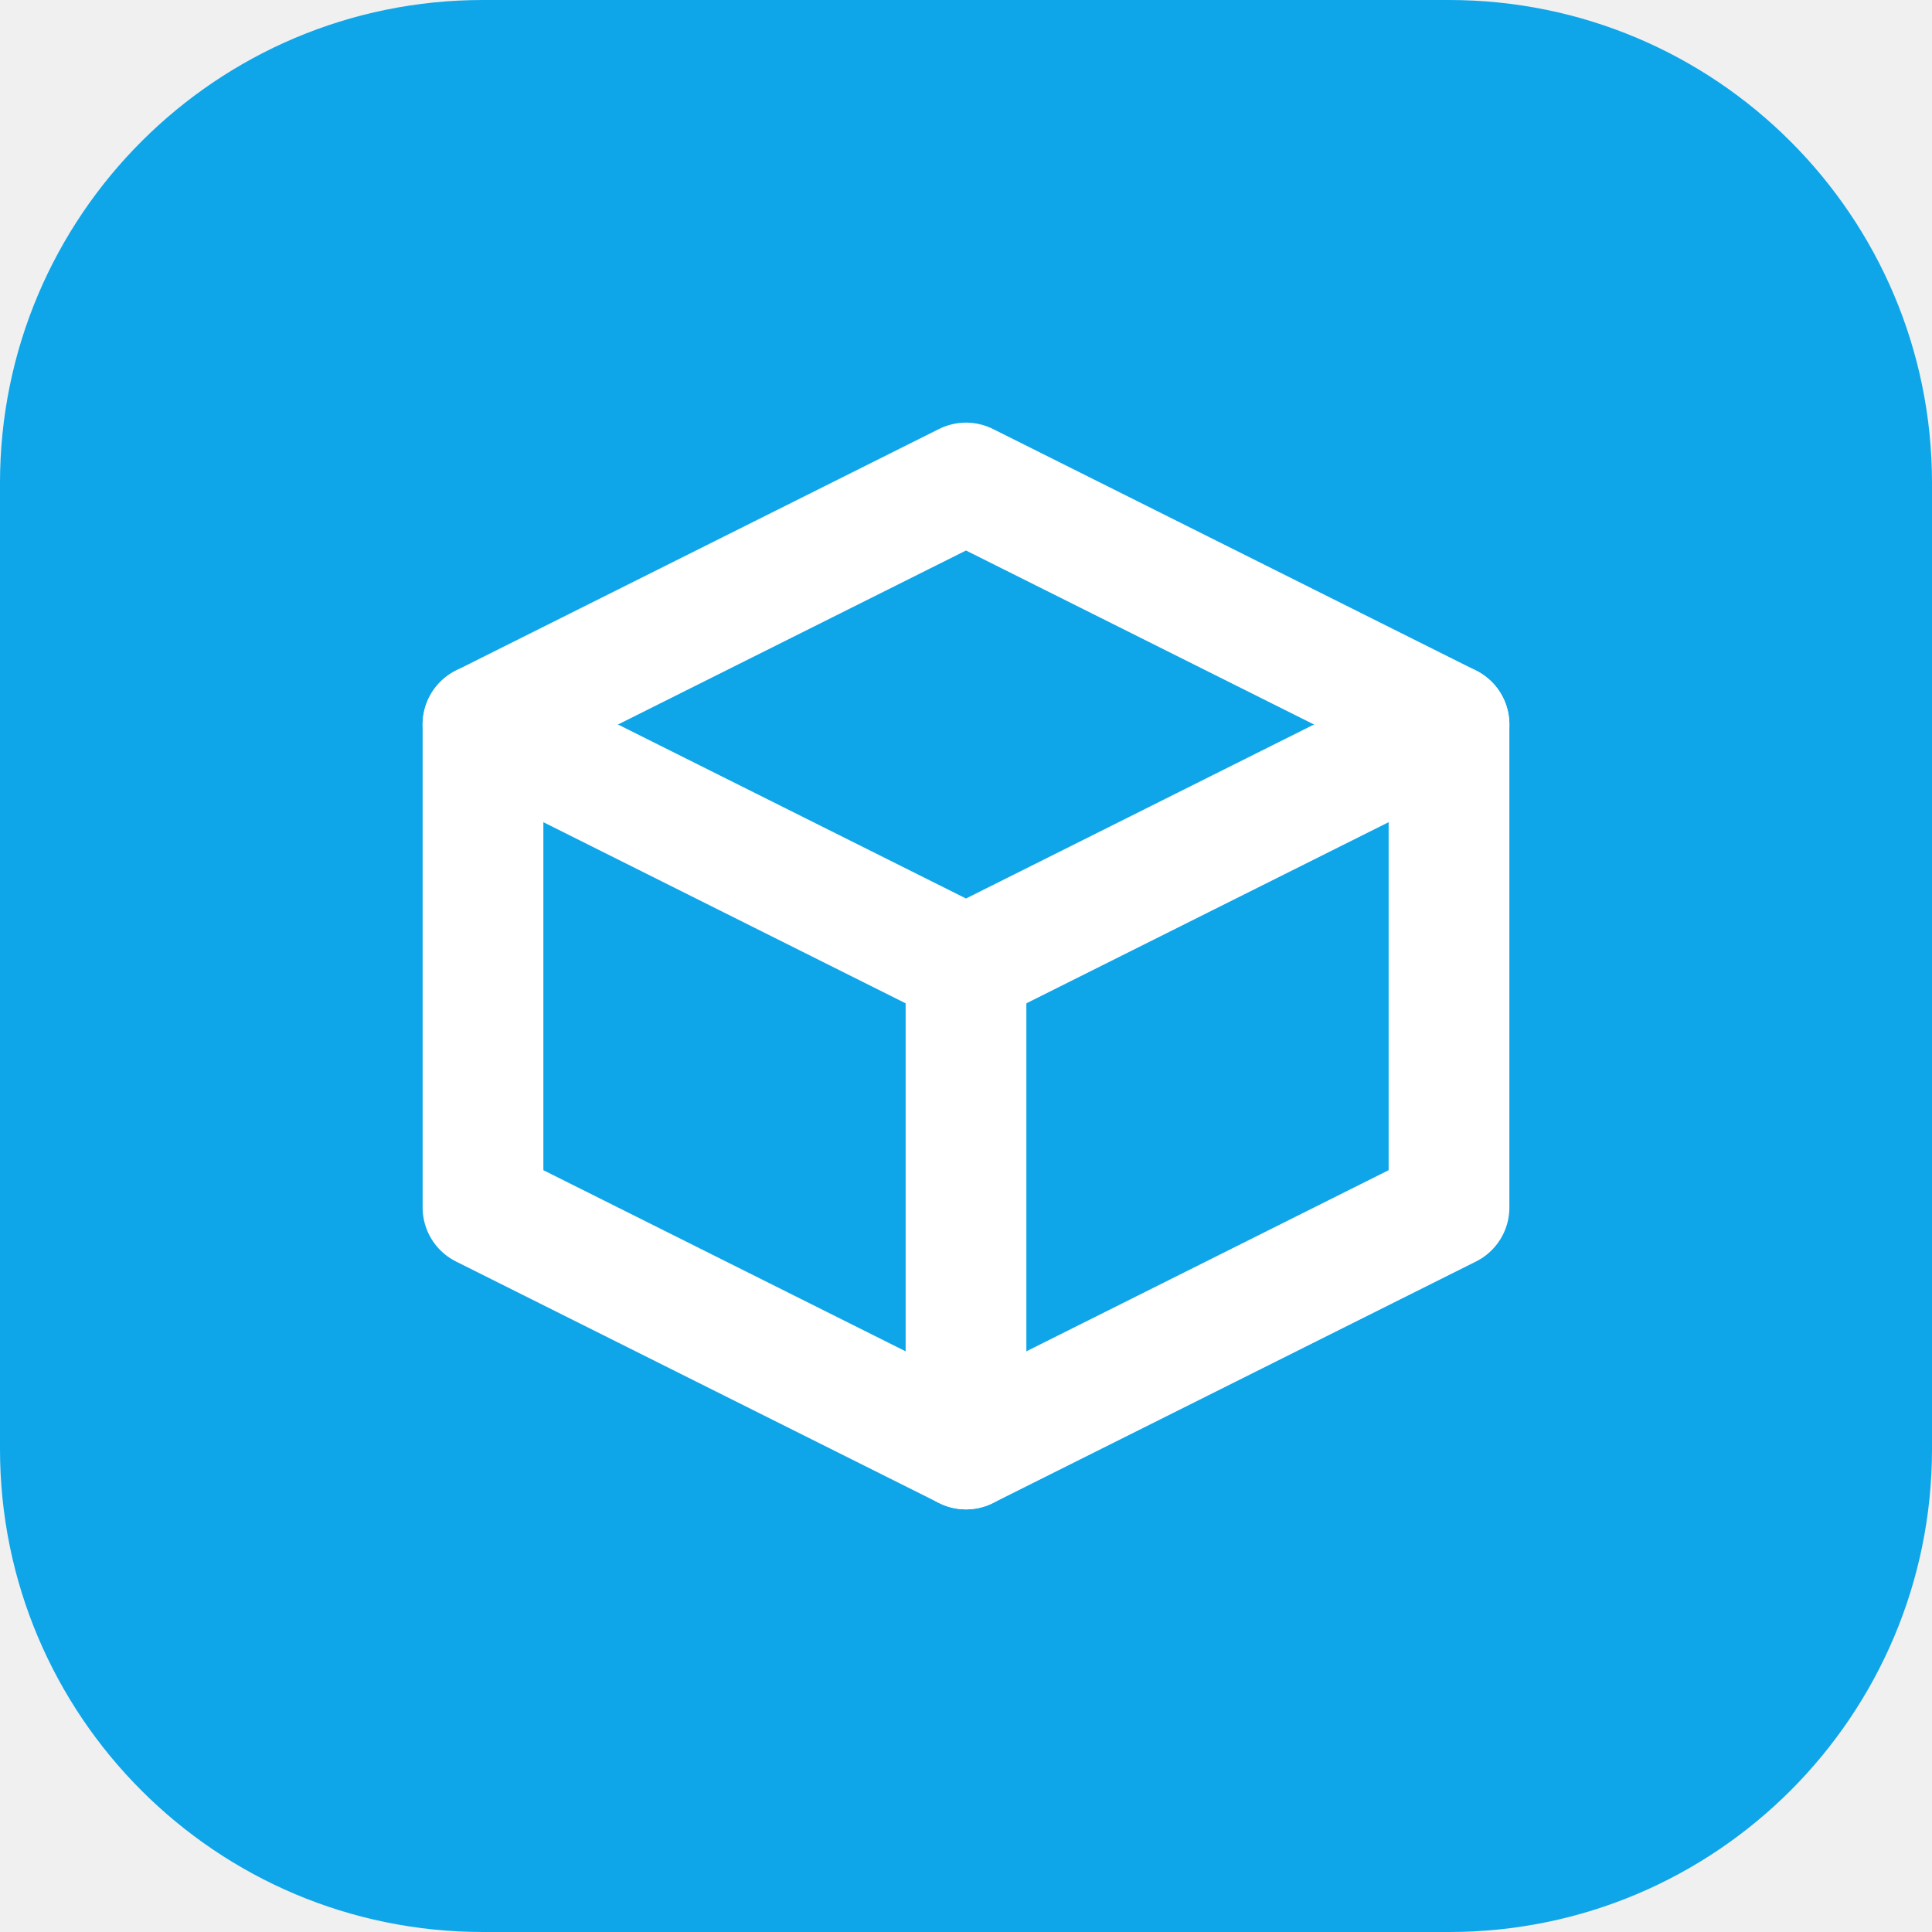
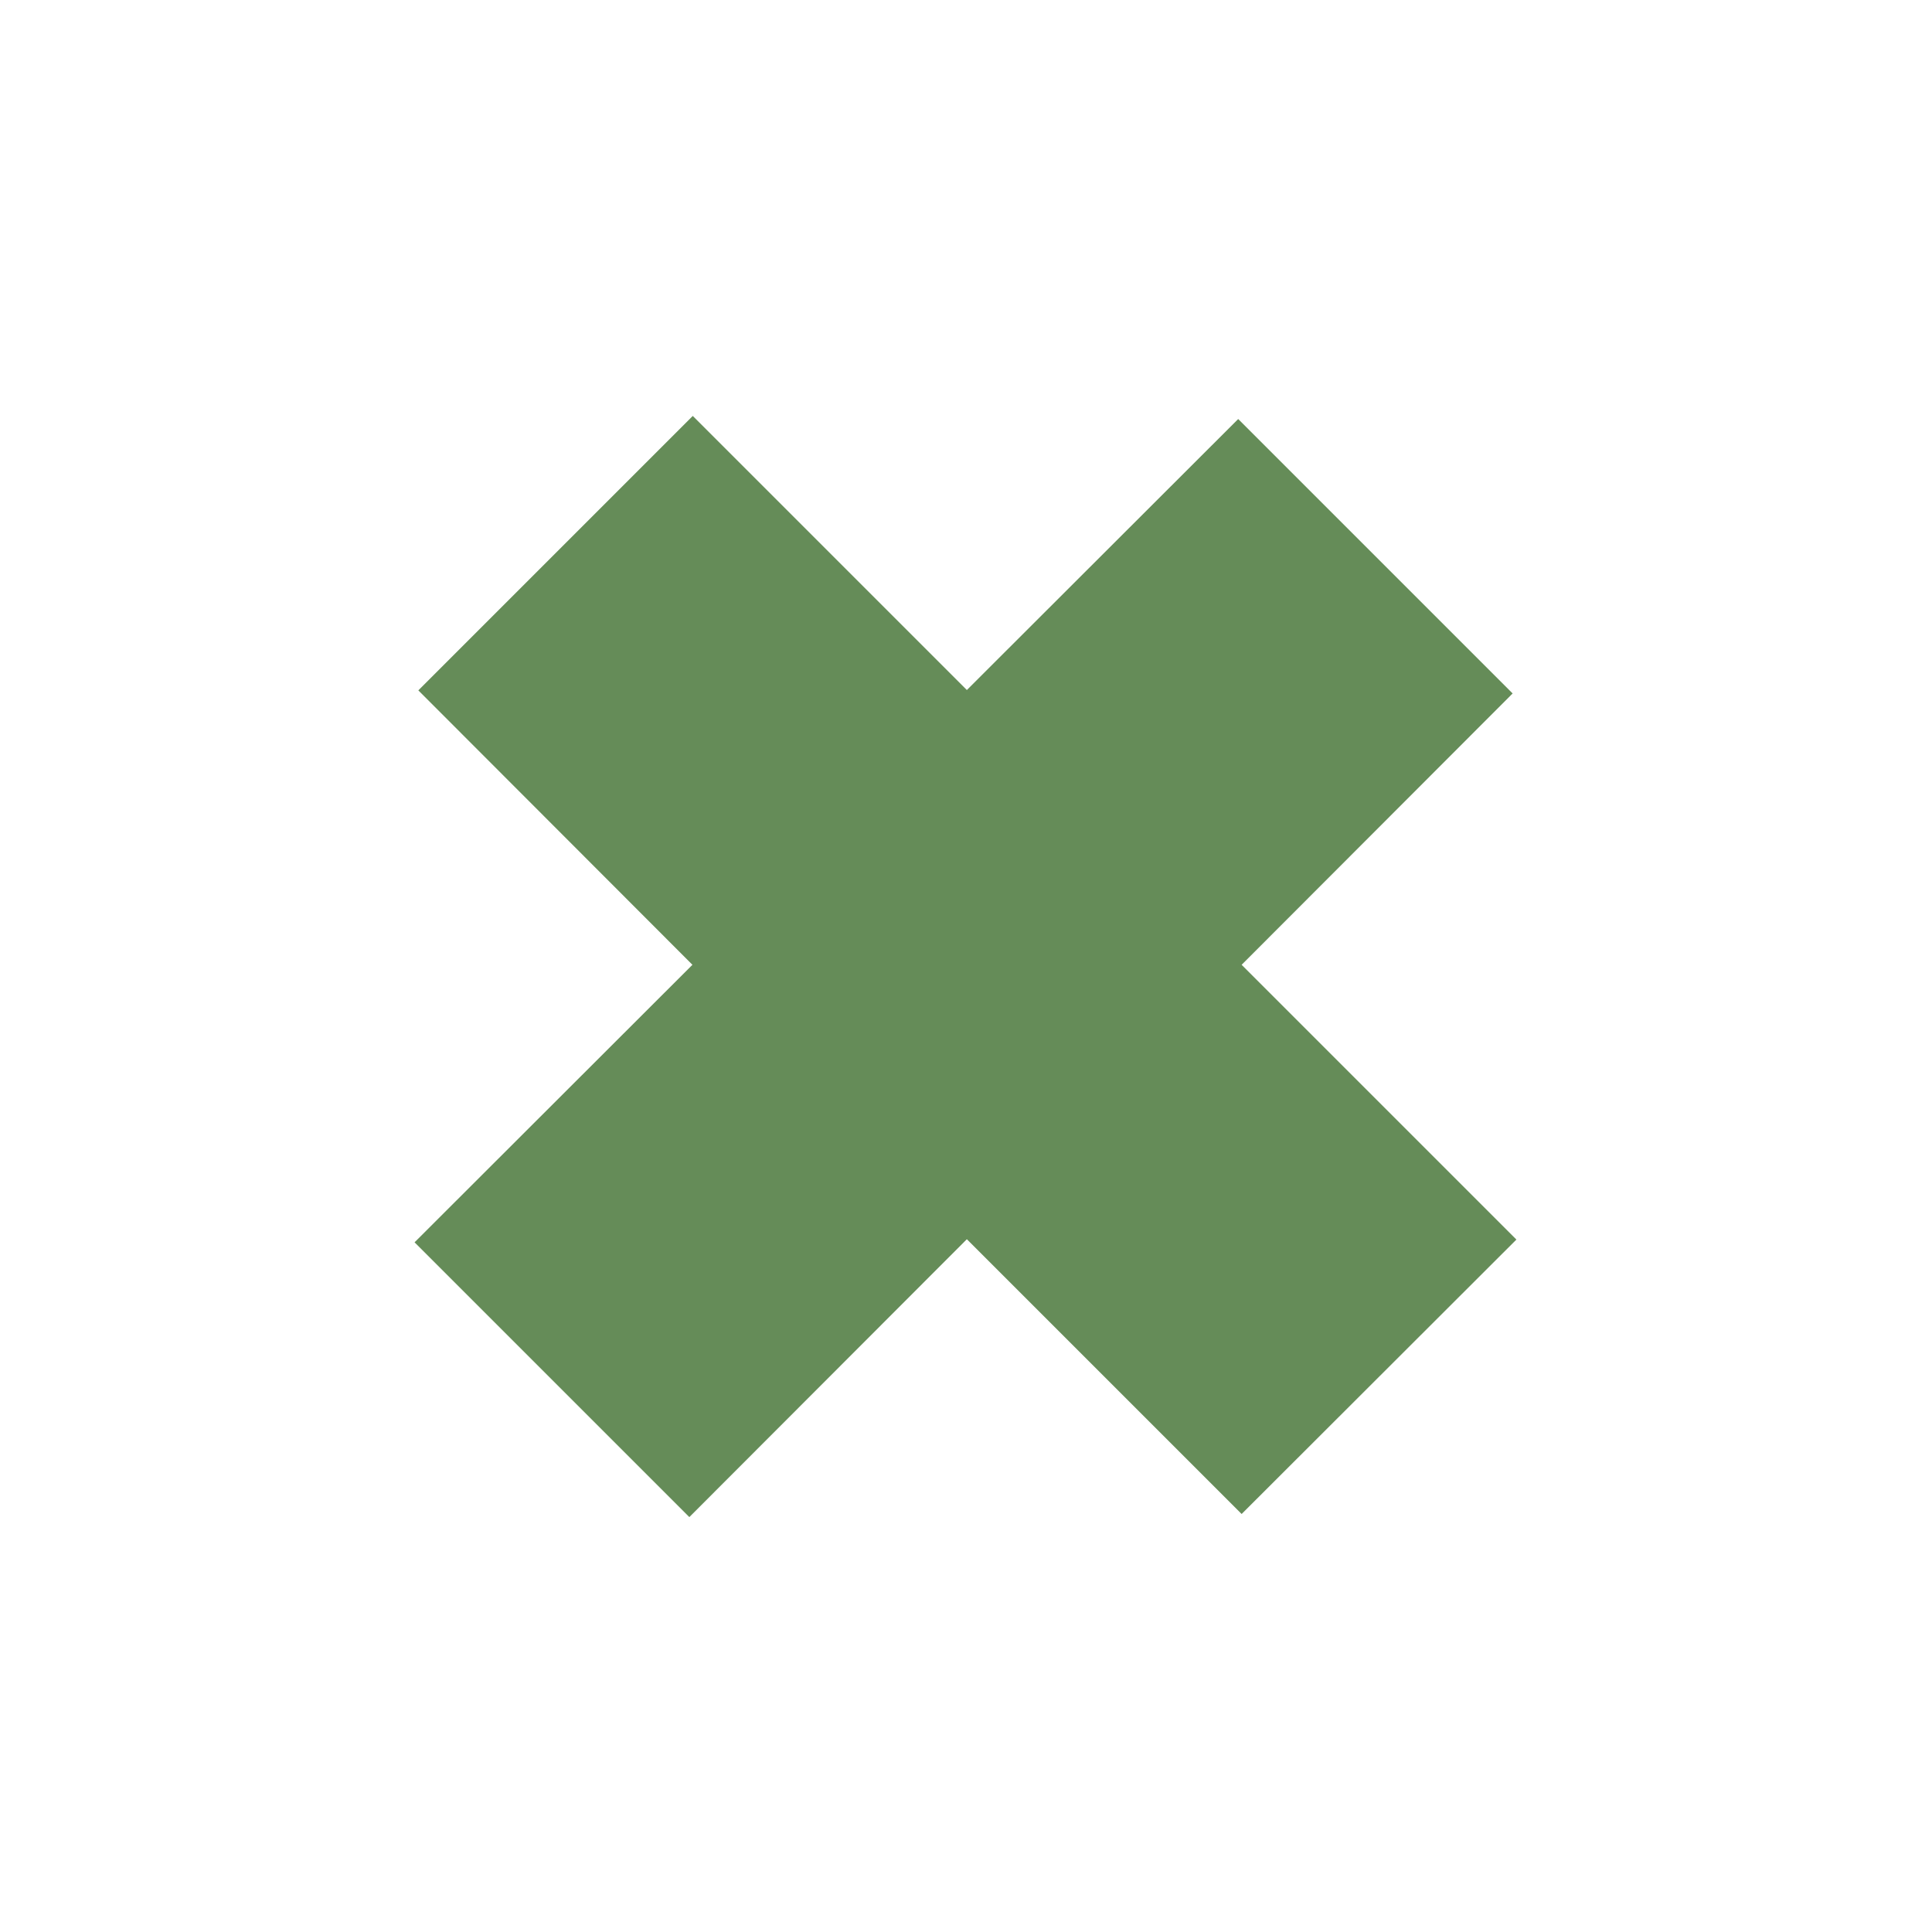
- <svg xmlns="http://www.w3.org/2000/svg" viewBox="0 0 32 32" fill="none">
-   <rect width="32" height="32" rx="8" fill="#0ea5e9" />
-   <path d="M8 12L16 8L24 12V20L16 24L8 20V12Z" stroke="white" stroke-width="2" stroke-linecap="round" stroke-linejoin="round" />
-   <path d="M16 16V24" stroke="white" stroke-width="2" stroke-linecap="round" />
-   <path d="M8 12L16 16L24 12" stroke="white" stroke-width="2" stroke-linecap="round" />
+ <svg xmlns="http://www.w3.org/2000/svg" viewBox="0 0 56.25 56.25">
+   <rect fill="#ffffff" width="56.25" height="56.25" />
+   <polygon fill="#658c58" points="44.15 36.09 36.15 28.09 44.04 20.19 36.05 12.2 28.15 20.09 20.17 12.11 12.18 20.1 20.16 28.09 12.07 36.17 20.07 44.17 28.15 36.08 36.15 44.08 44.15 36.09" />
</svg>
